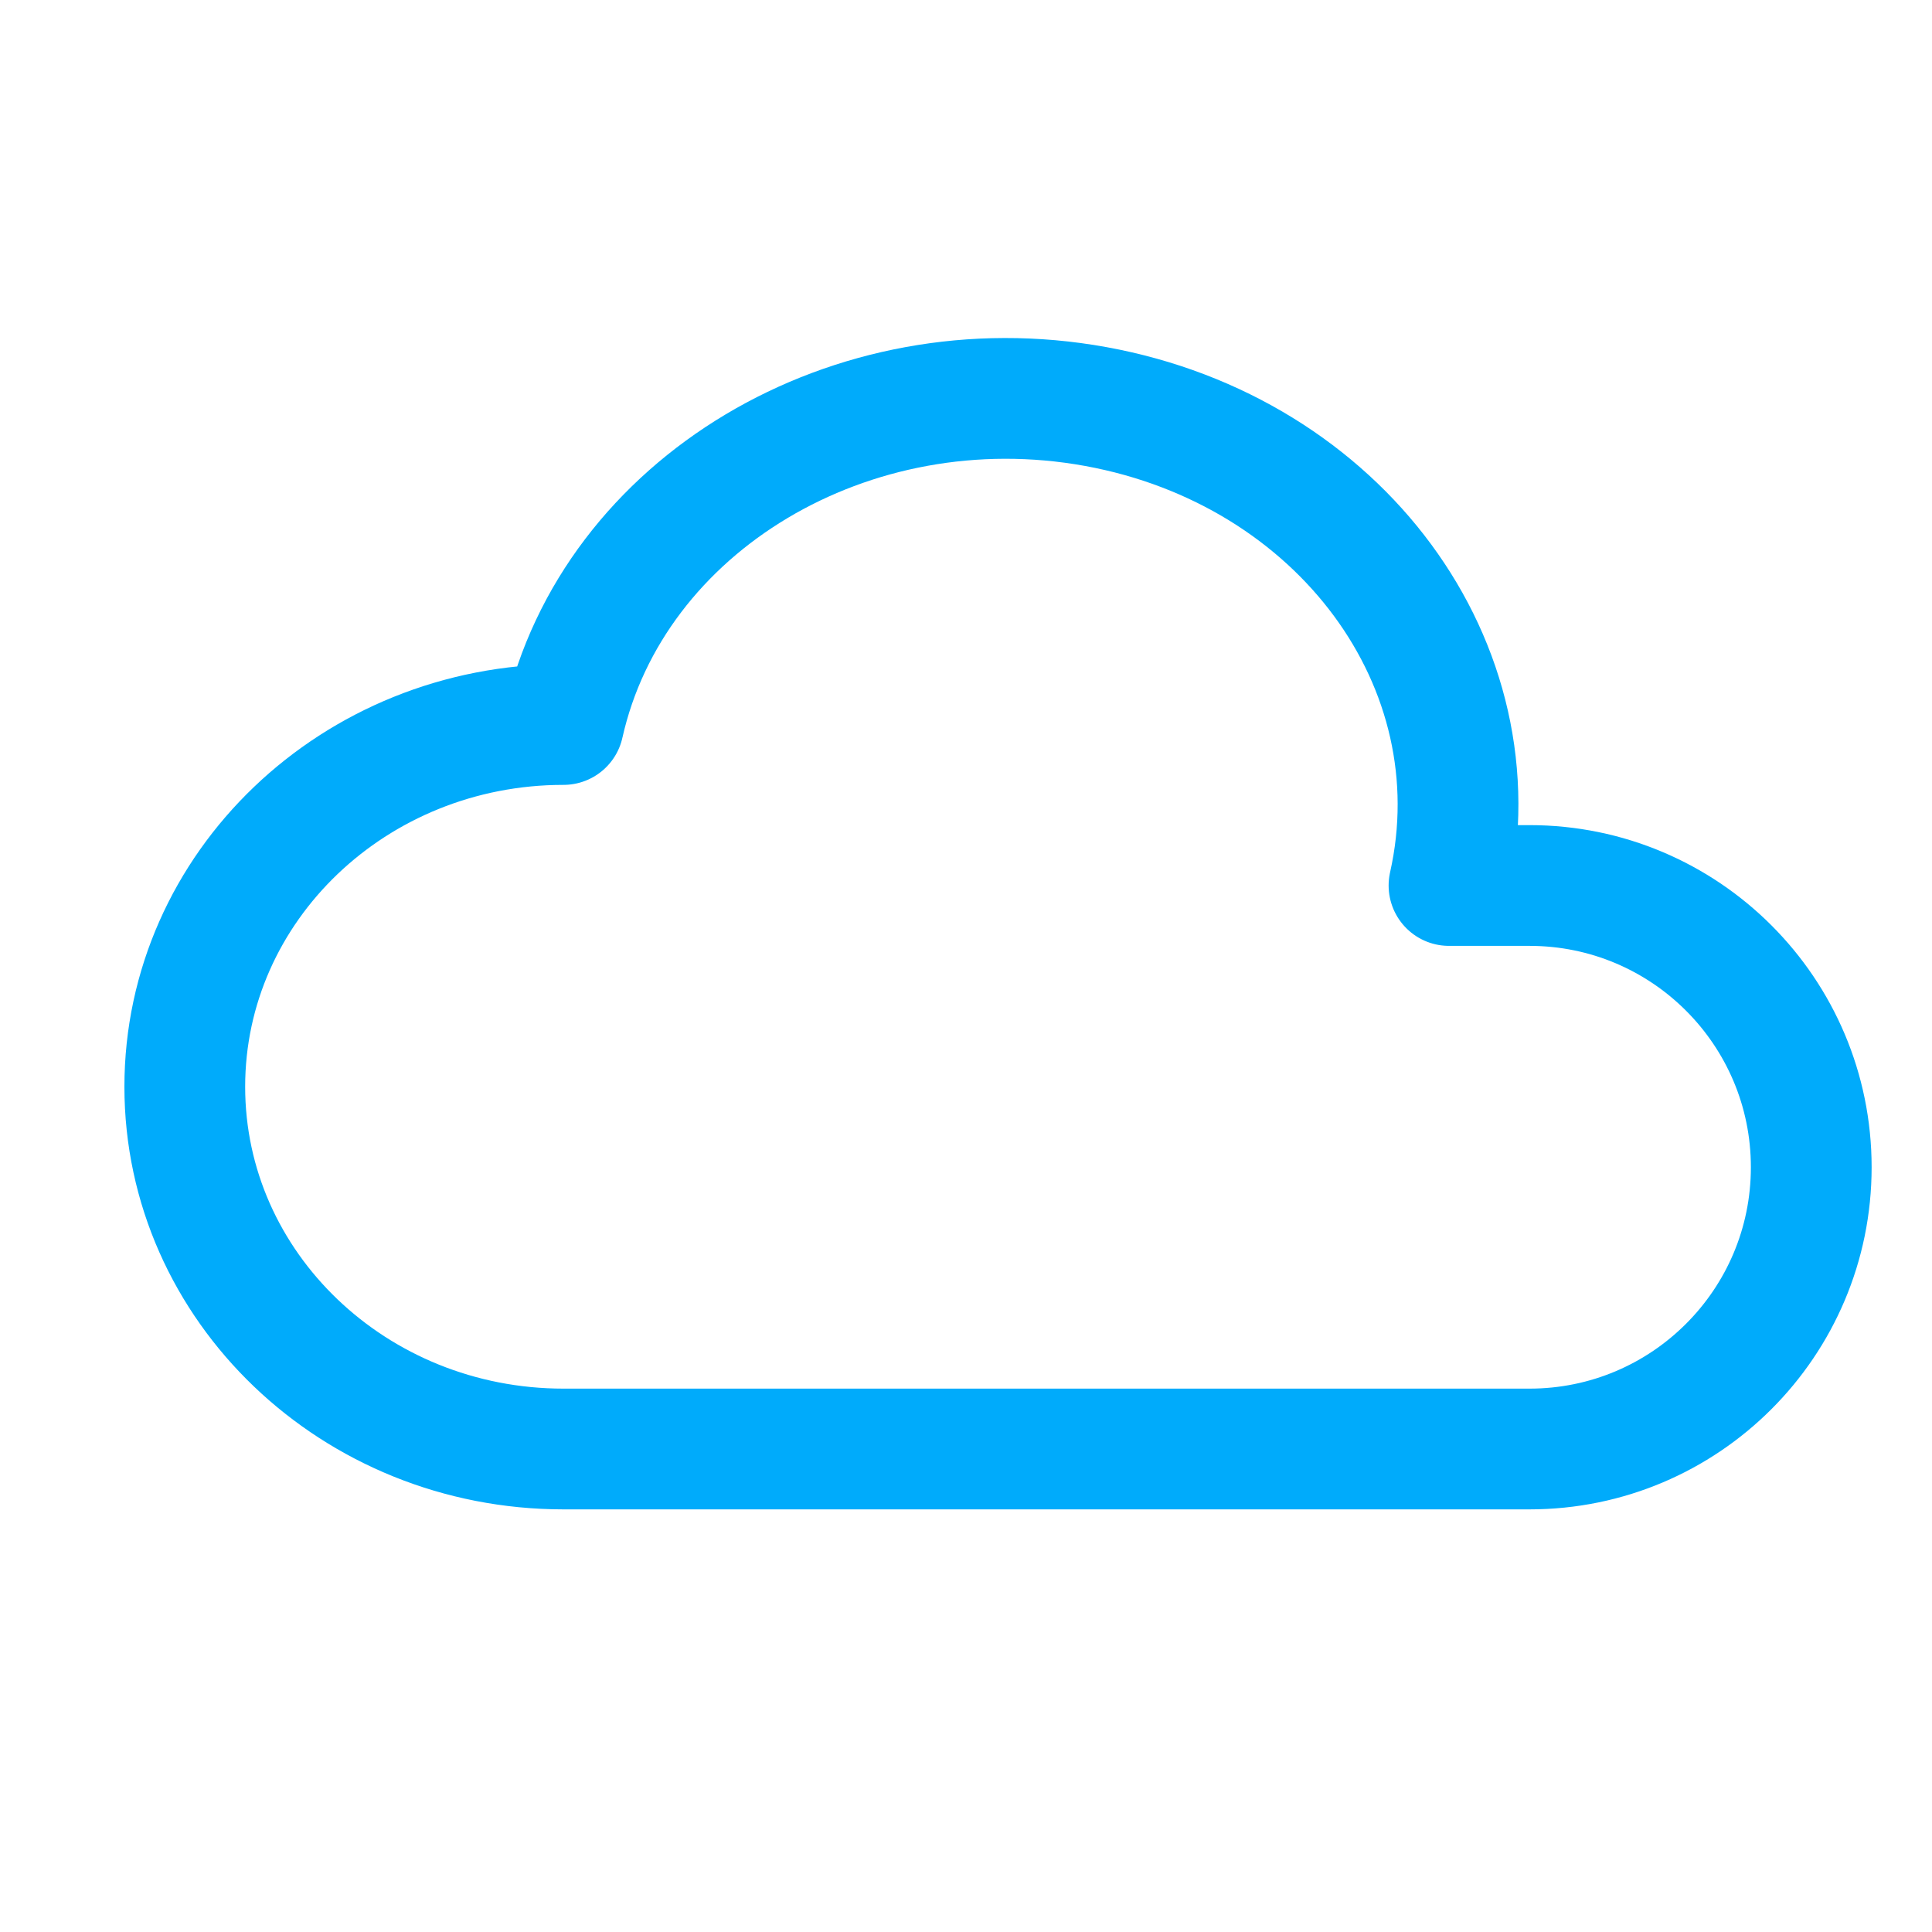
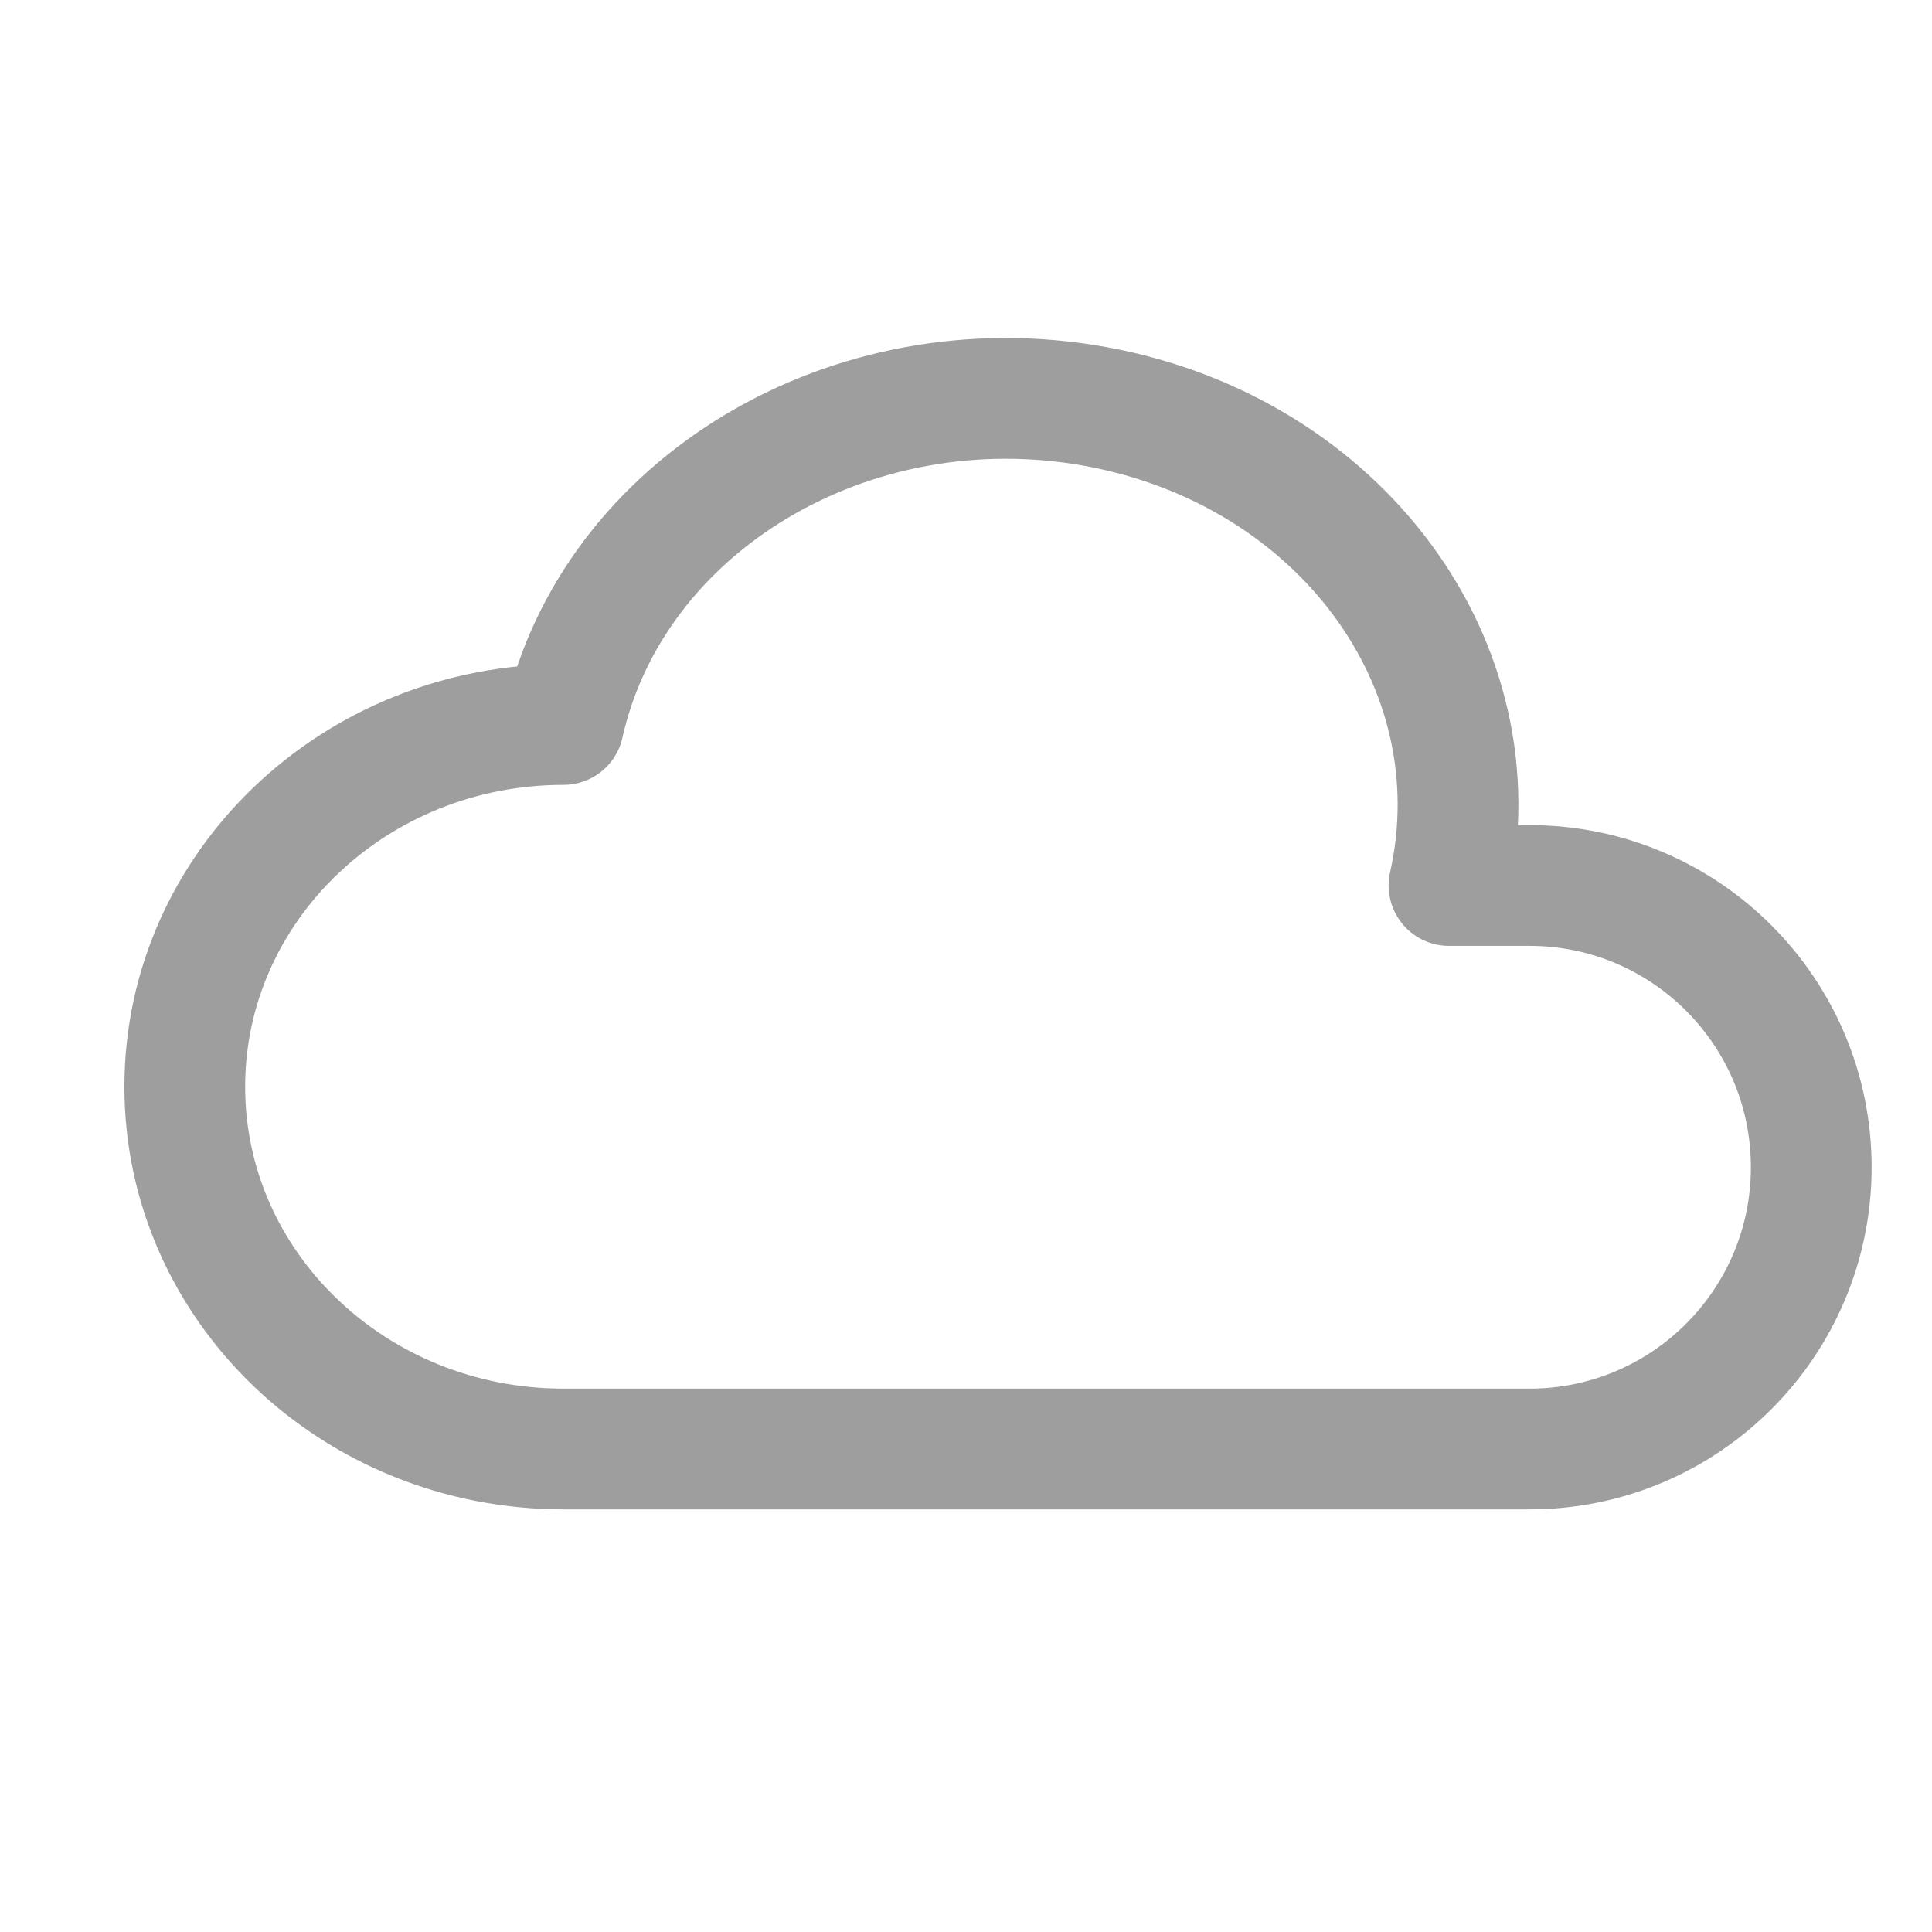
- <svg xmlns="http://www.w3.org/2000/svg" class="icon icon-tabler icon-tabler-cloud" width="28" height="28" viewBox="0 0 24 24" stroke-width="1.5" stroke="#00abfb" fill="none" stroke-linecap="round" stroke-linejoin="round">
+ <svg xmlns="http://www.w3.org/2000/svg" class="icon icon-tabler icon-tabler-cloud" width="32" height="32" viewBox="0 0 24 24" stroke-width="1.5" stroke="#9e9e9e" fill="none" stroke-linecap="round" stroke-linejoin="round">
  <path stroke="none" d="M0 0h24v24H0z" fill="none" />
  <path d="M7 18a4.6 4.4 0 0 1 0 -9a5 4.5 0 0 1 11 2h1a3.5 3.5 0 0 1 0 7h-12" />
</svg>
